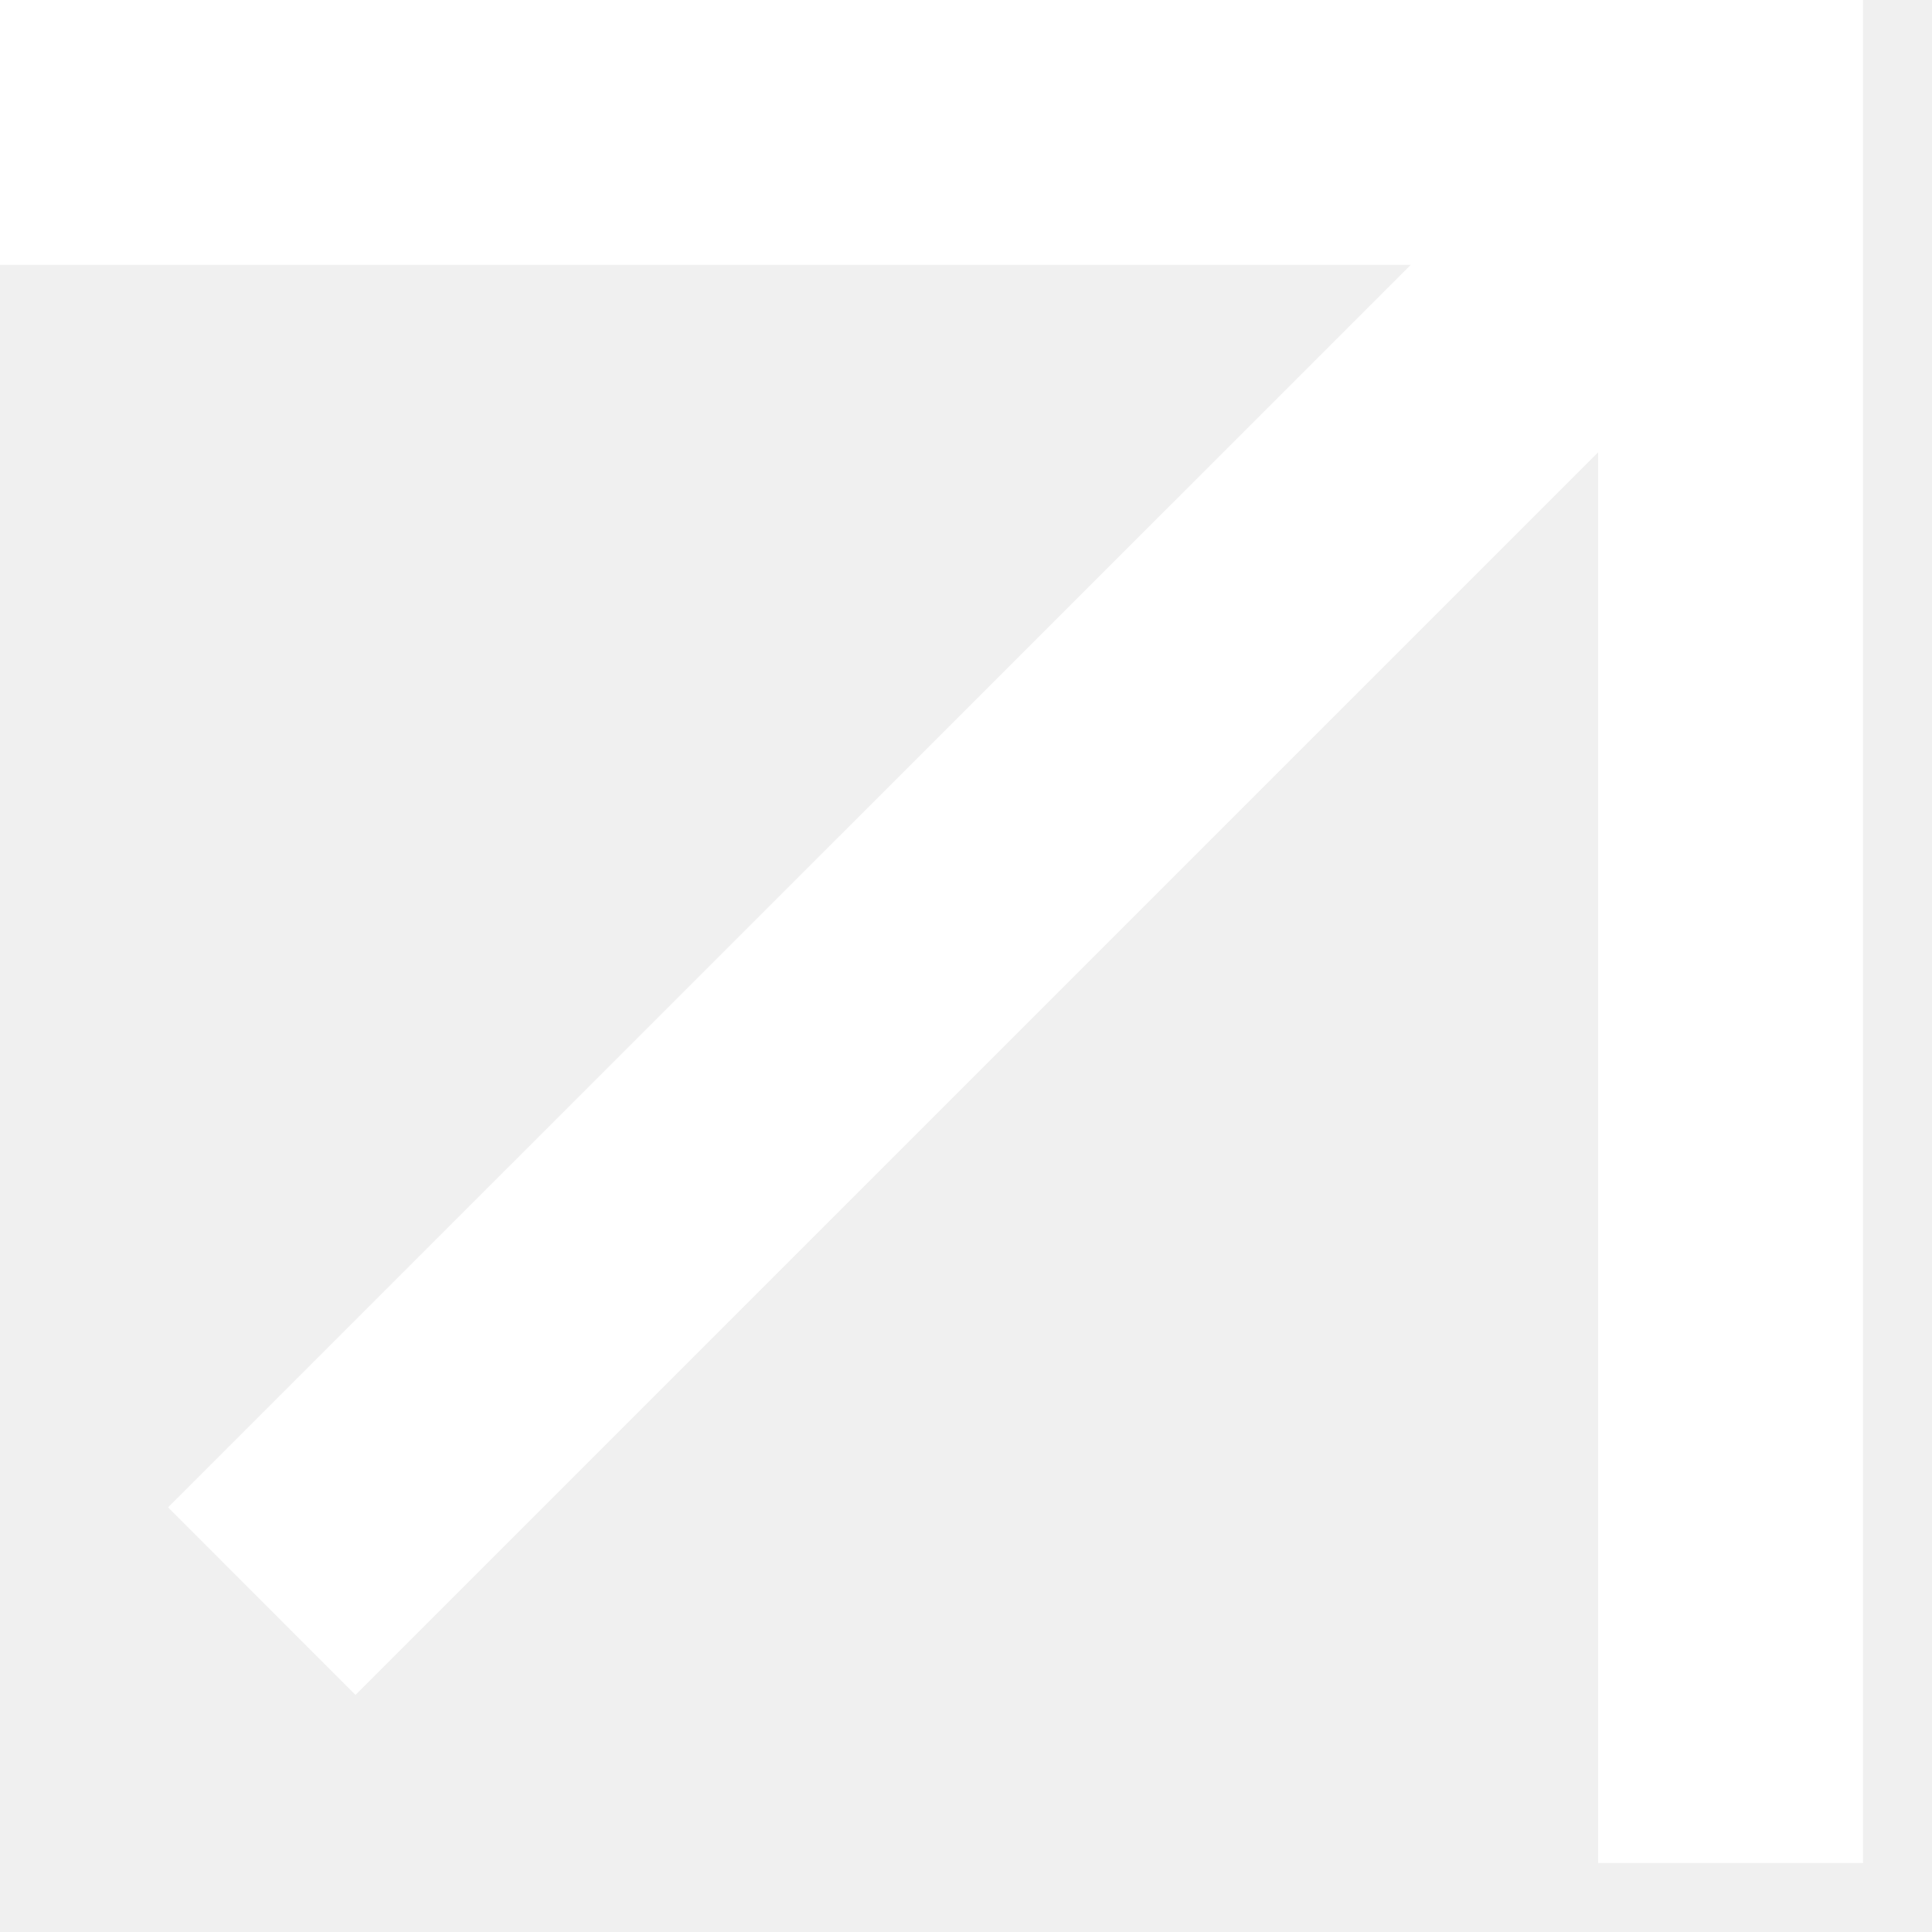
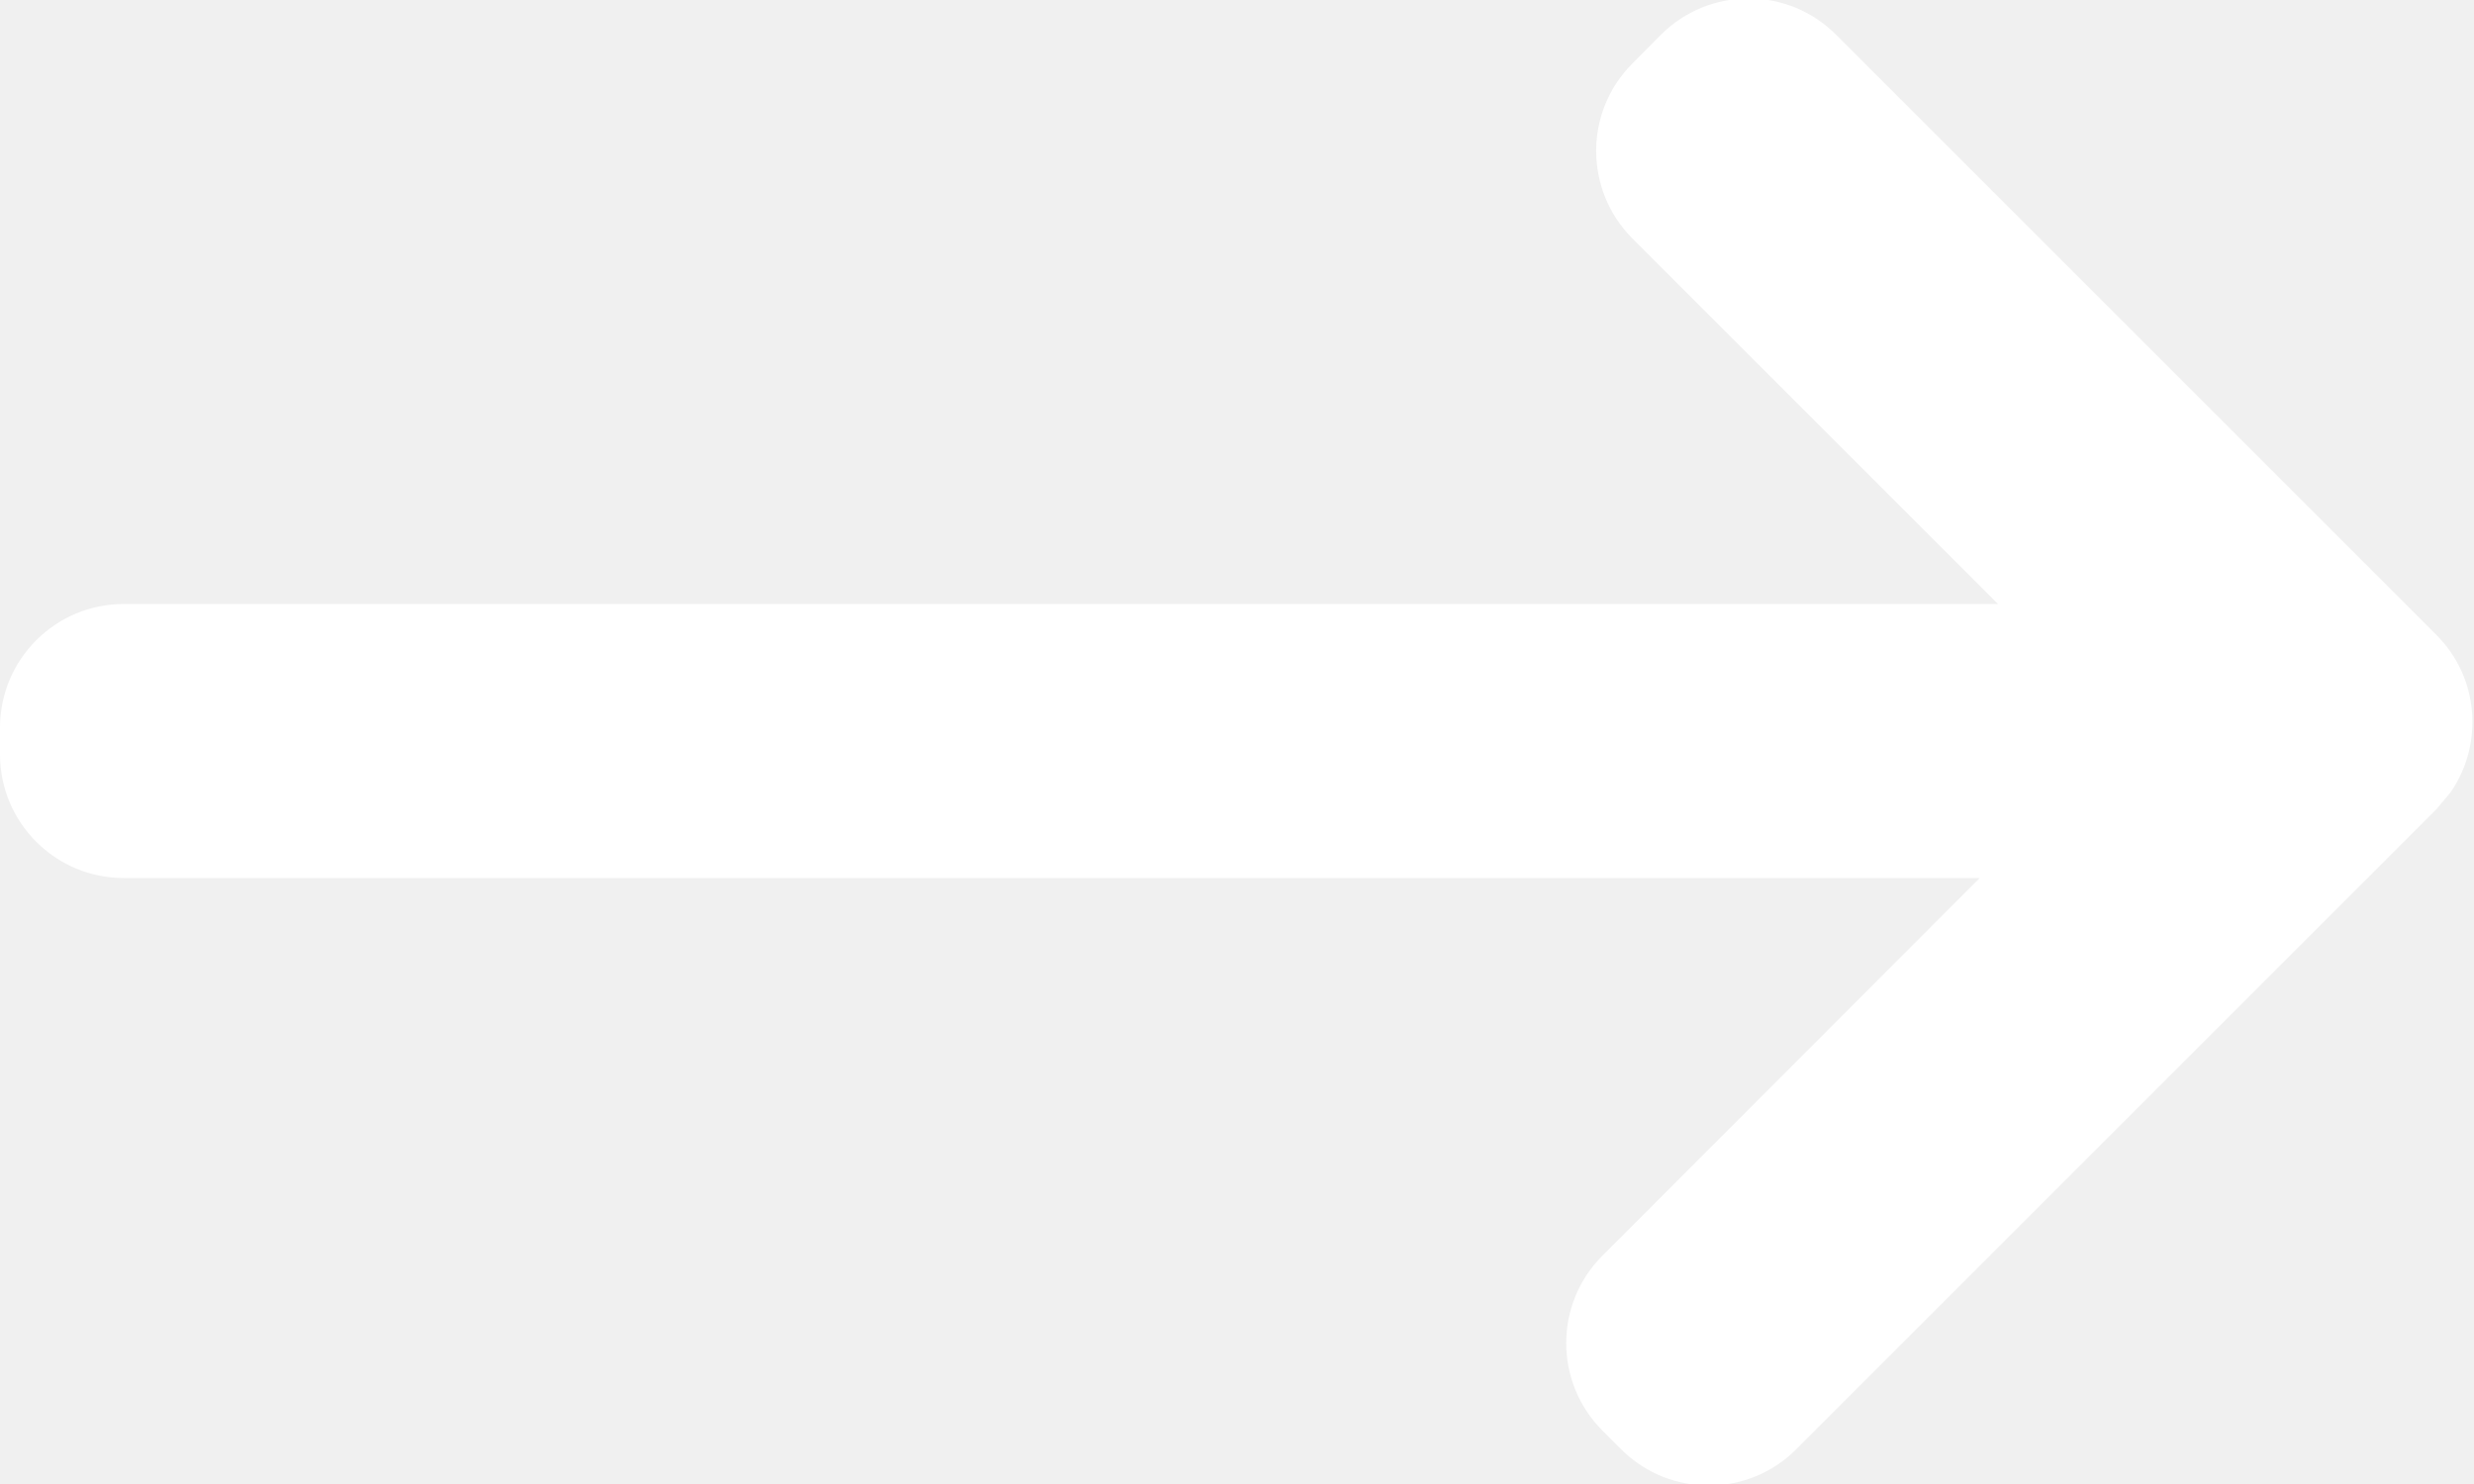
- <svg xmlns="http://www.w3.org/2000/svg" width="10" height="10" viewBox="0 0 10 10" fill="none">
-   <path d="M7.302 1.371L-3.61585e-07 1.371L-4.215e-07 3.33786e-05L9.643 3.29571e-05L9.643 9.643L8.272 9.643L8.272 2.341L1.84 8.773L0.87 7.802L7.302 1.371Z" fill="white" />
+ <svg xmlns="http://www.w3.org/2000/svg" width="10px" height="6px" viewBox="0 0 10 6" version="1.1">
+   <g id="1440*900" stroke="none" stroke-width="1" fill="none" fill-rule="evenodd">
+     <g id="PM-1440*900-Home:full" transform="translate(-140, -449)" fill="#FFFFFF">
+       <g id="button" transform="translate(120, 176)">
+         <g transform="translate(0, 252)">
+           <path d="M27.421,21.14 L29.847,23.566 C30.021,23.739 30.04,24.009 29.905,24.204 L29.847,24.273 L27.26,26.86 C27.065,27.055 26.749,27.055 26.553,26.86 L26.477,26.784 C26.282,26.588 26.282,26.272 26.477,26.077 L28.002,24.55 L20.5,24.55 C20.224,24.55 20,24.326 20,24.05 L20,23.942 C20,23.666 20.224,23.442 20.5,23.442 L28.076,23.442 L26.598,21.964 C26.403,21.768 26.403,21.452 26.598,21.257 L26.714,21.14 C26.91,20.945 27.226,20.945 27.421,21.14 Z" id="arrow" />
+         </g>
+       </g>
+     </g>
+   </g>
</svg>
